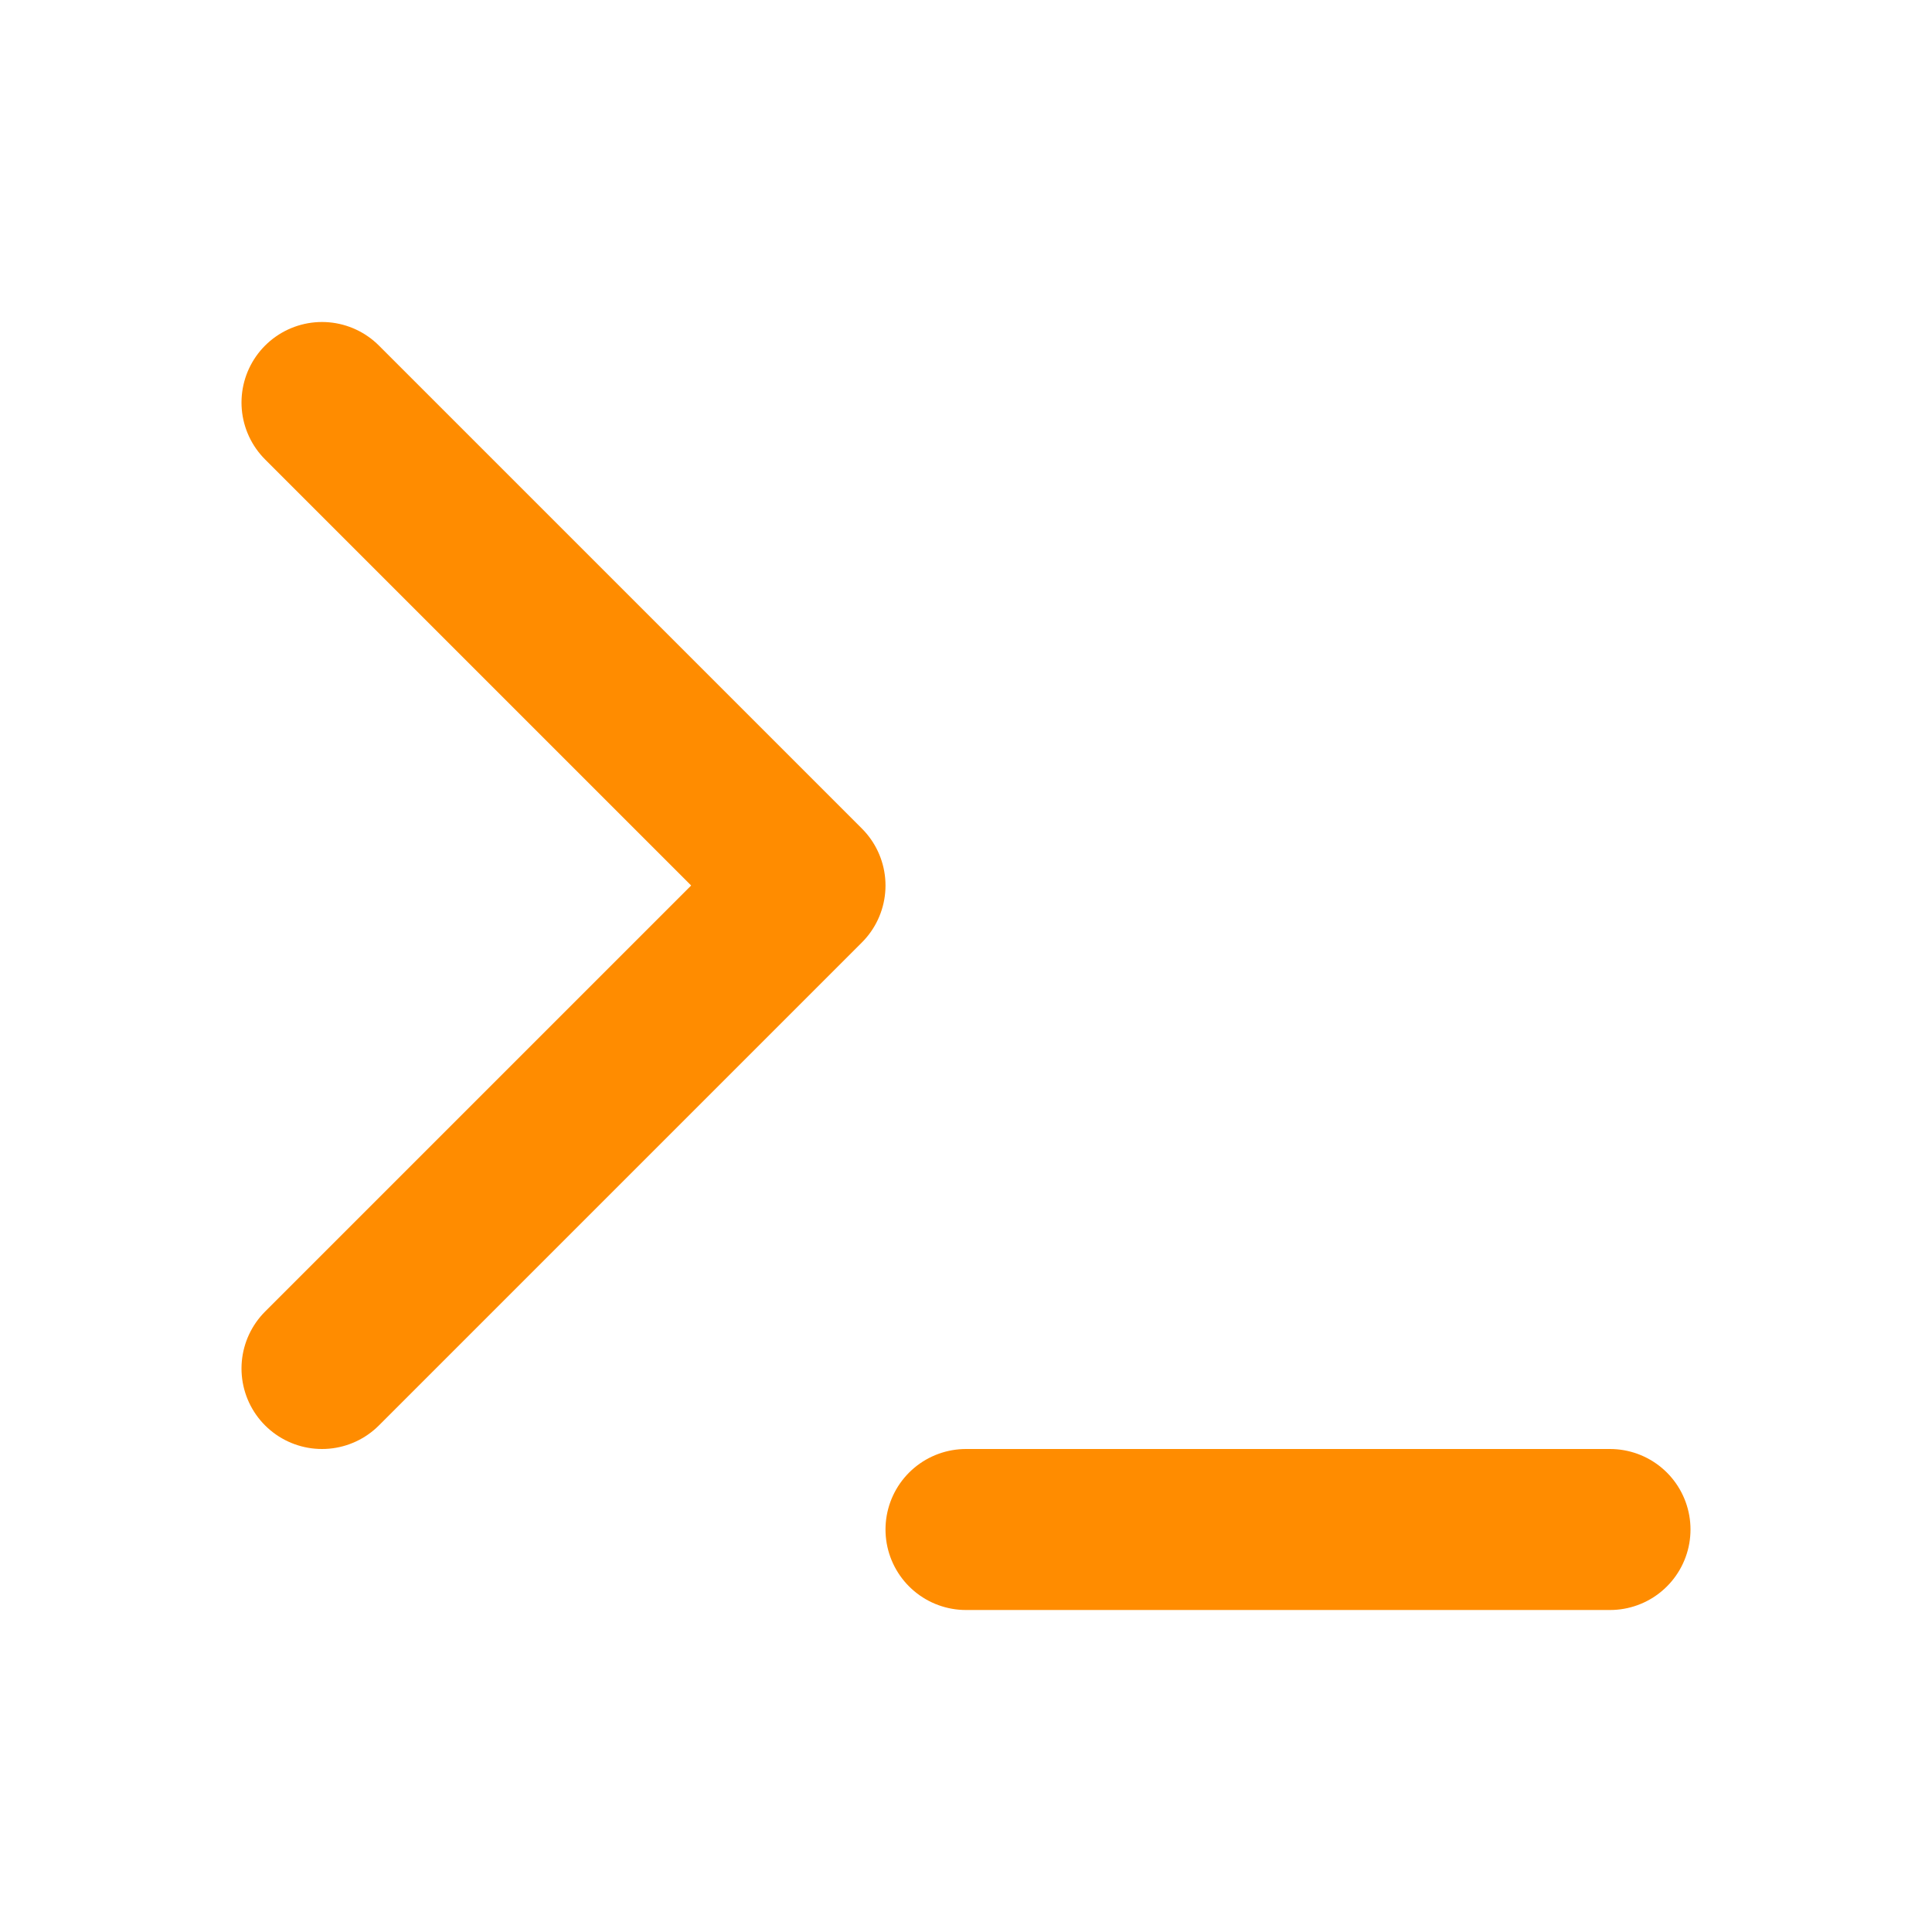
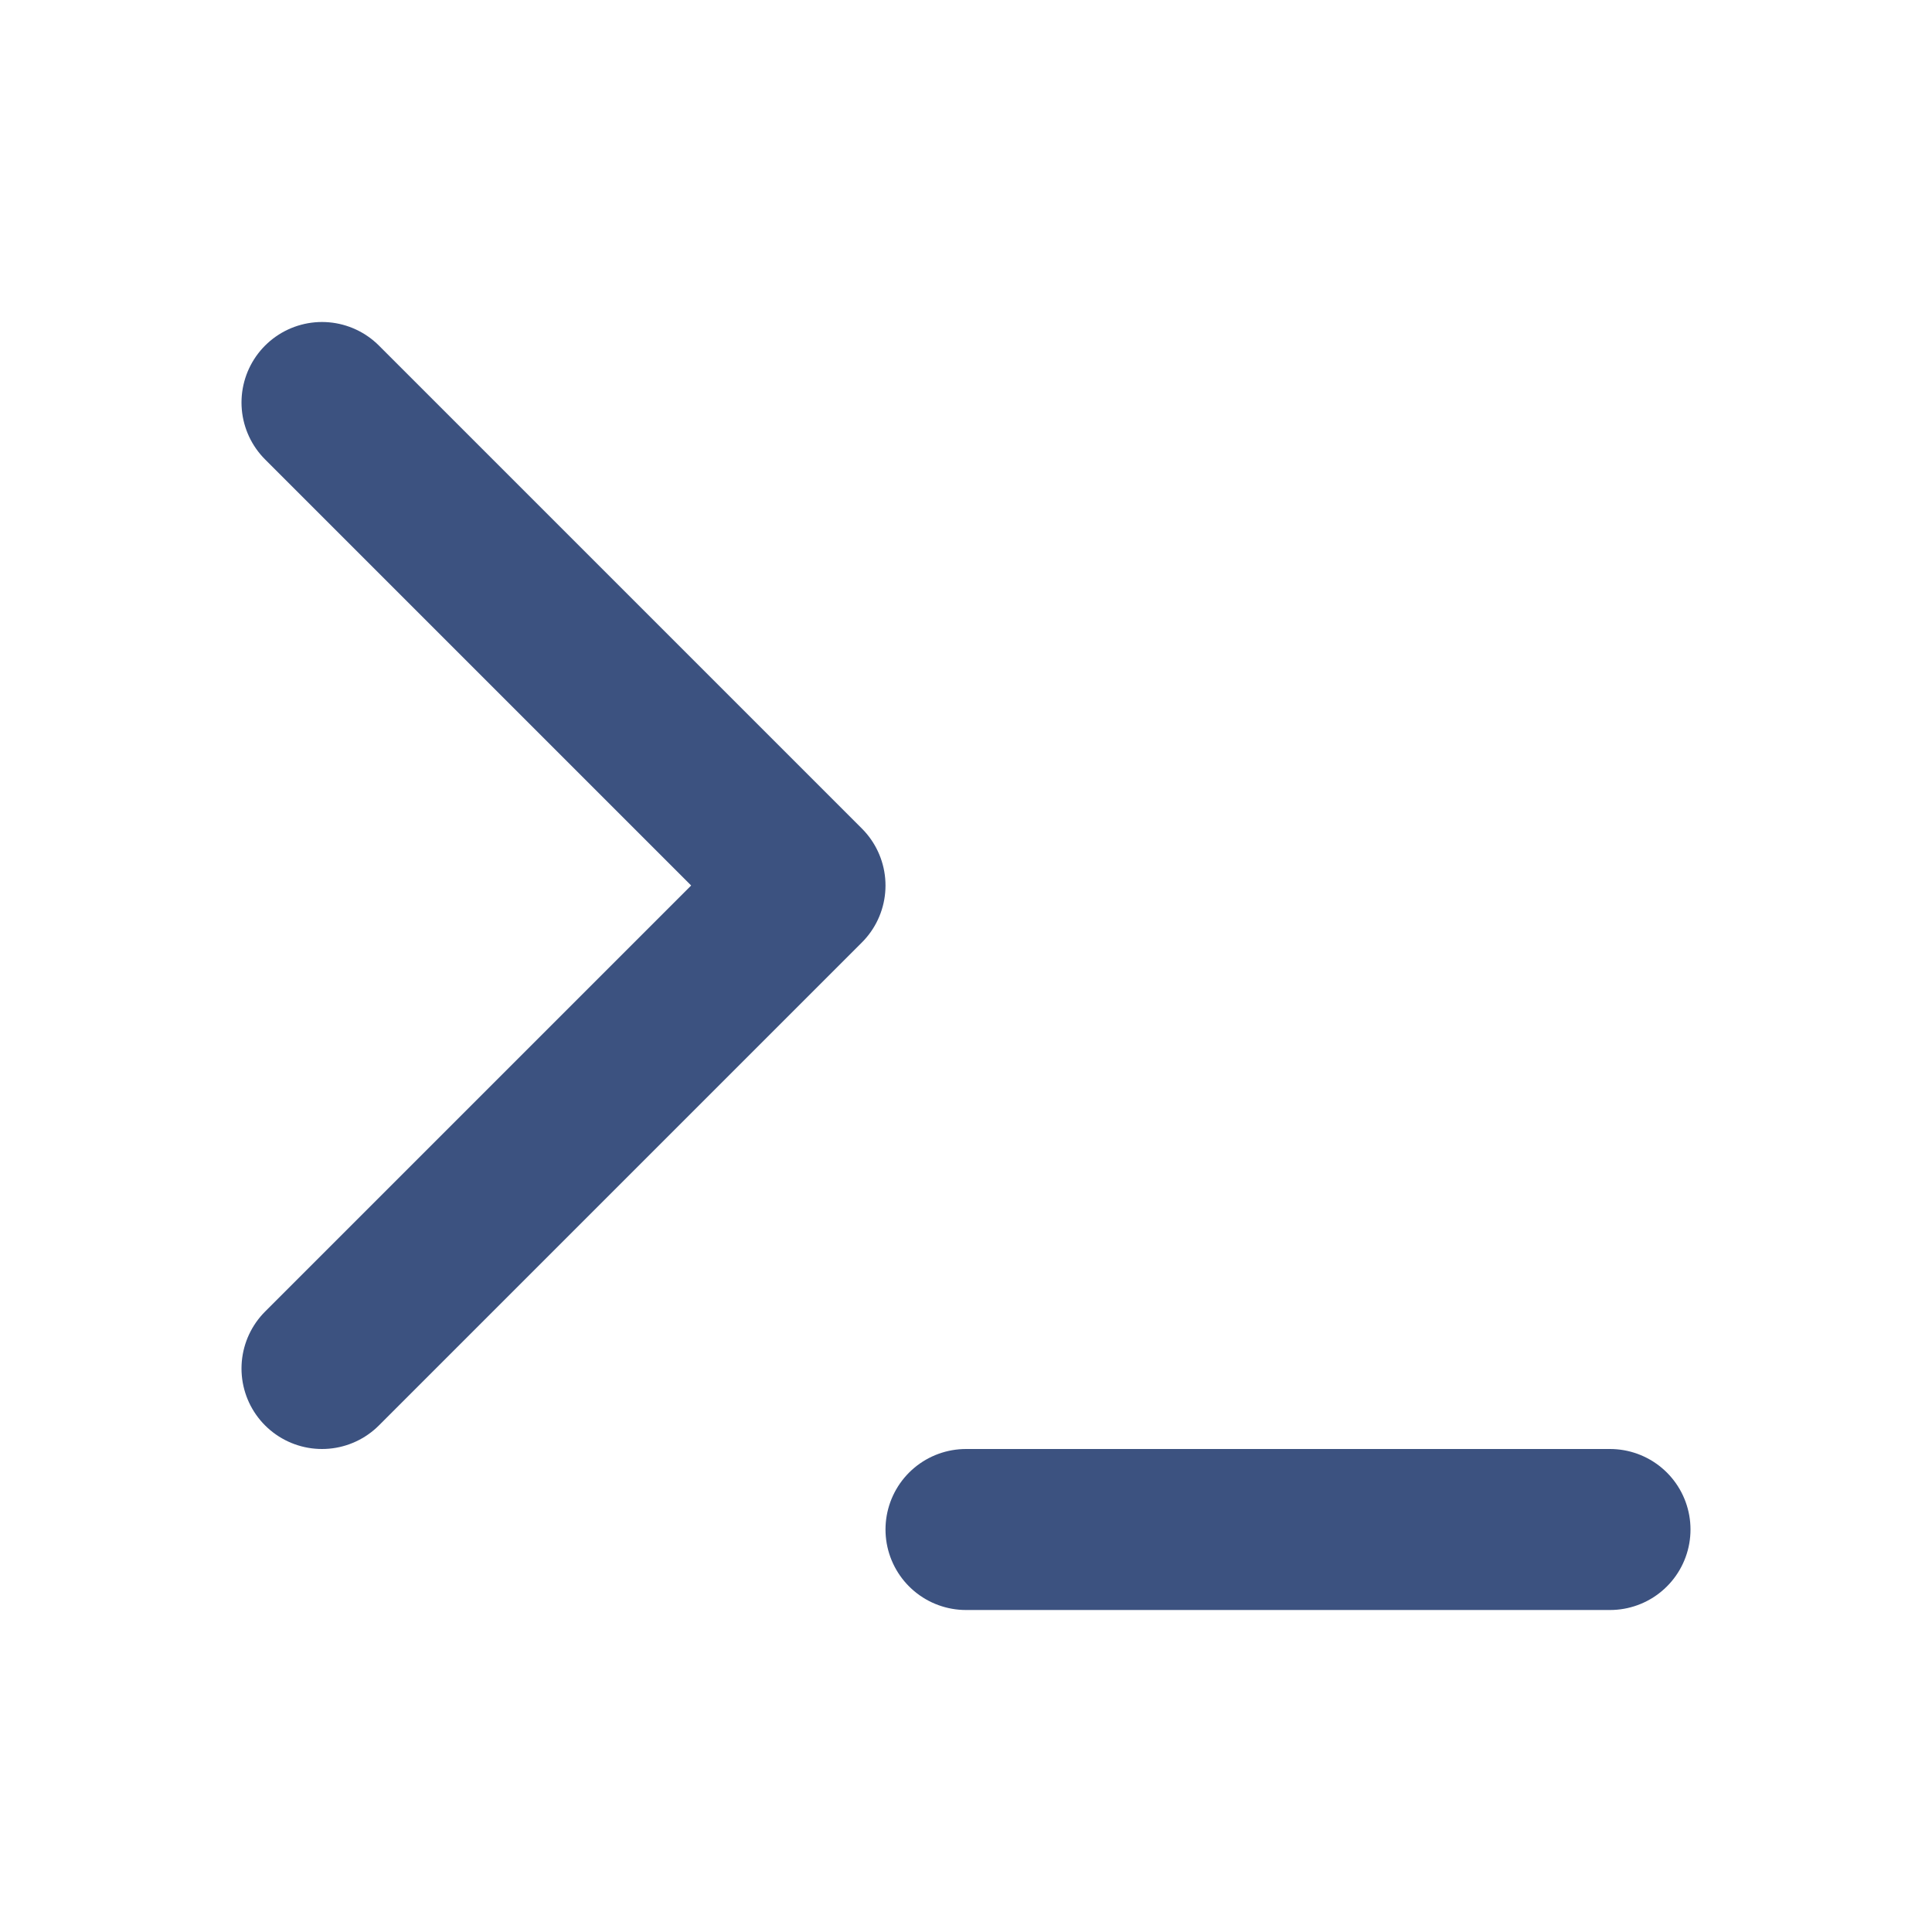
- <svg xmlns="http://www.w3.org/2000/svg" width="24" height="24" viewBox="0 0 24 24" fill="none" stroke="#FF8C00" stroke-width="2" stroke-linecap="round" stroke-linejoin="round">
+ <svg xmlns="http://www.w3.org/2000/svg" width="24" height="24" viewBox="0 0 24 24" fill="none" stroke="#3c5280" stroke-width="2" stroke-linecap="round" stroke-linejoin="round">
  <path d="M12 19h8" />
  <path d="m4 17 6-6-6-6" />
</svg>
